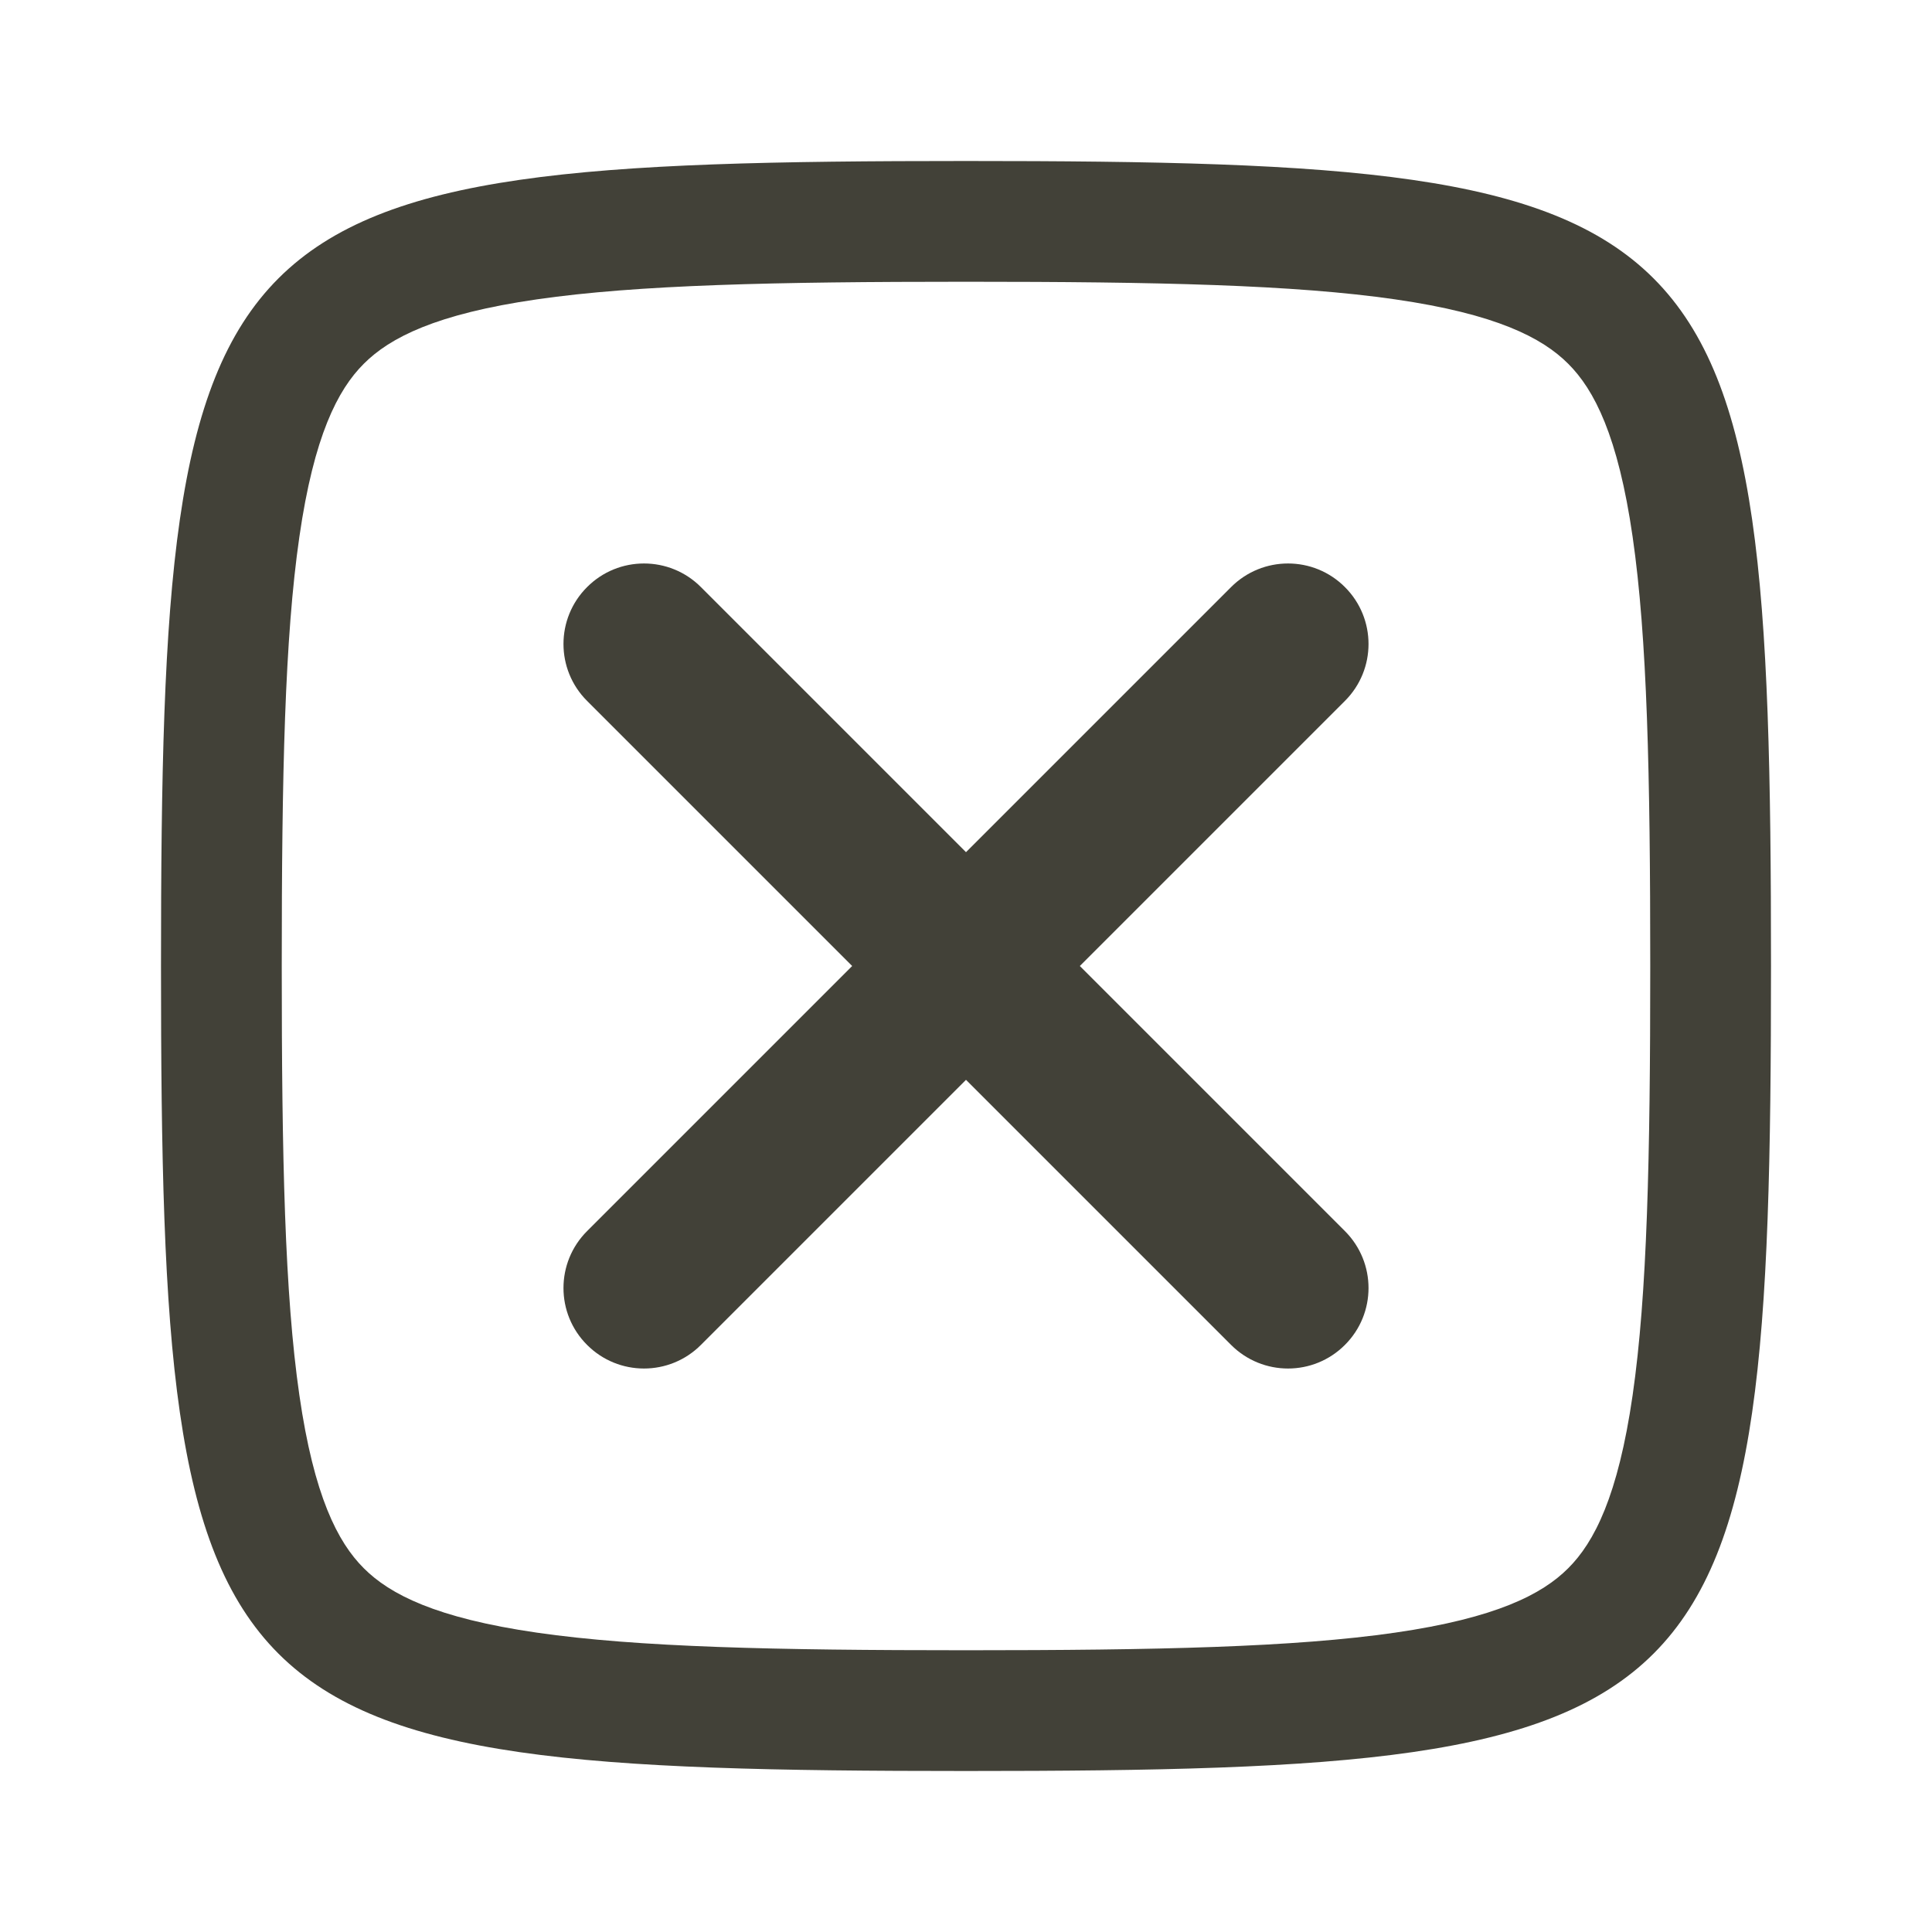
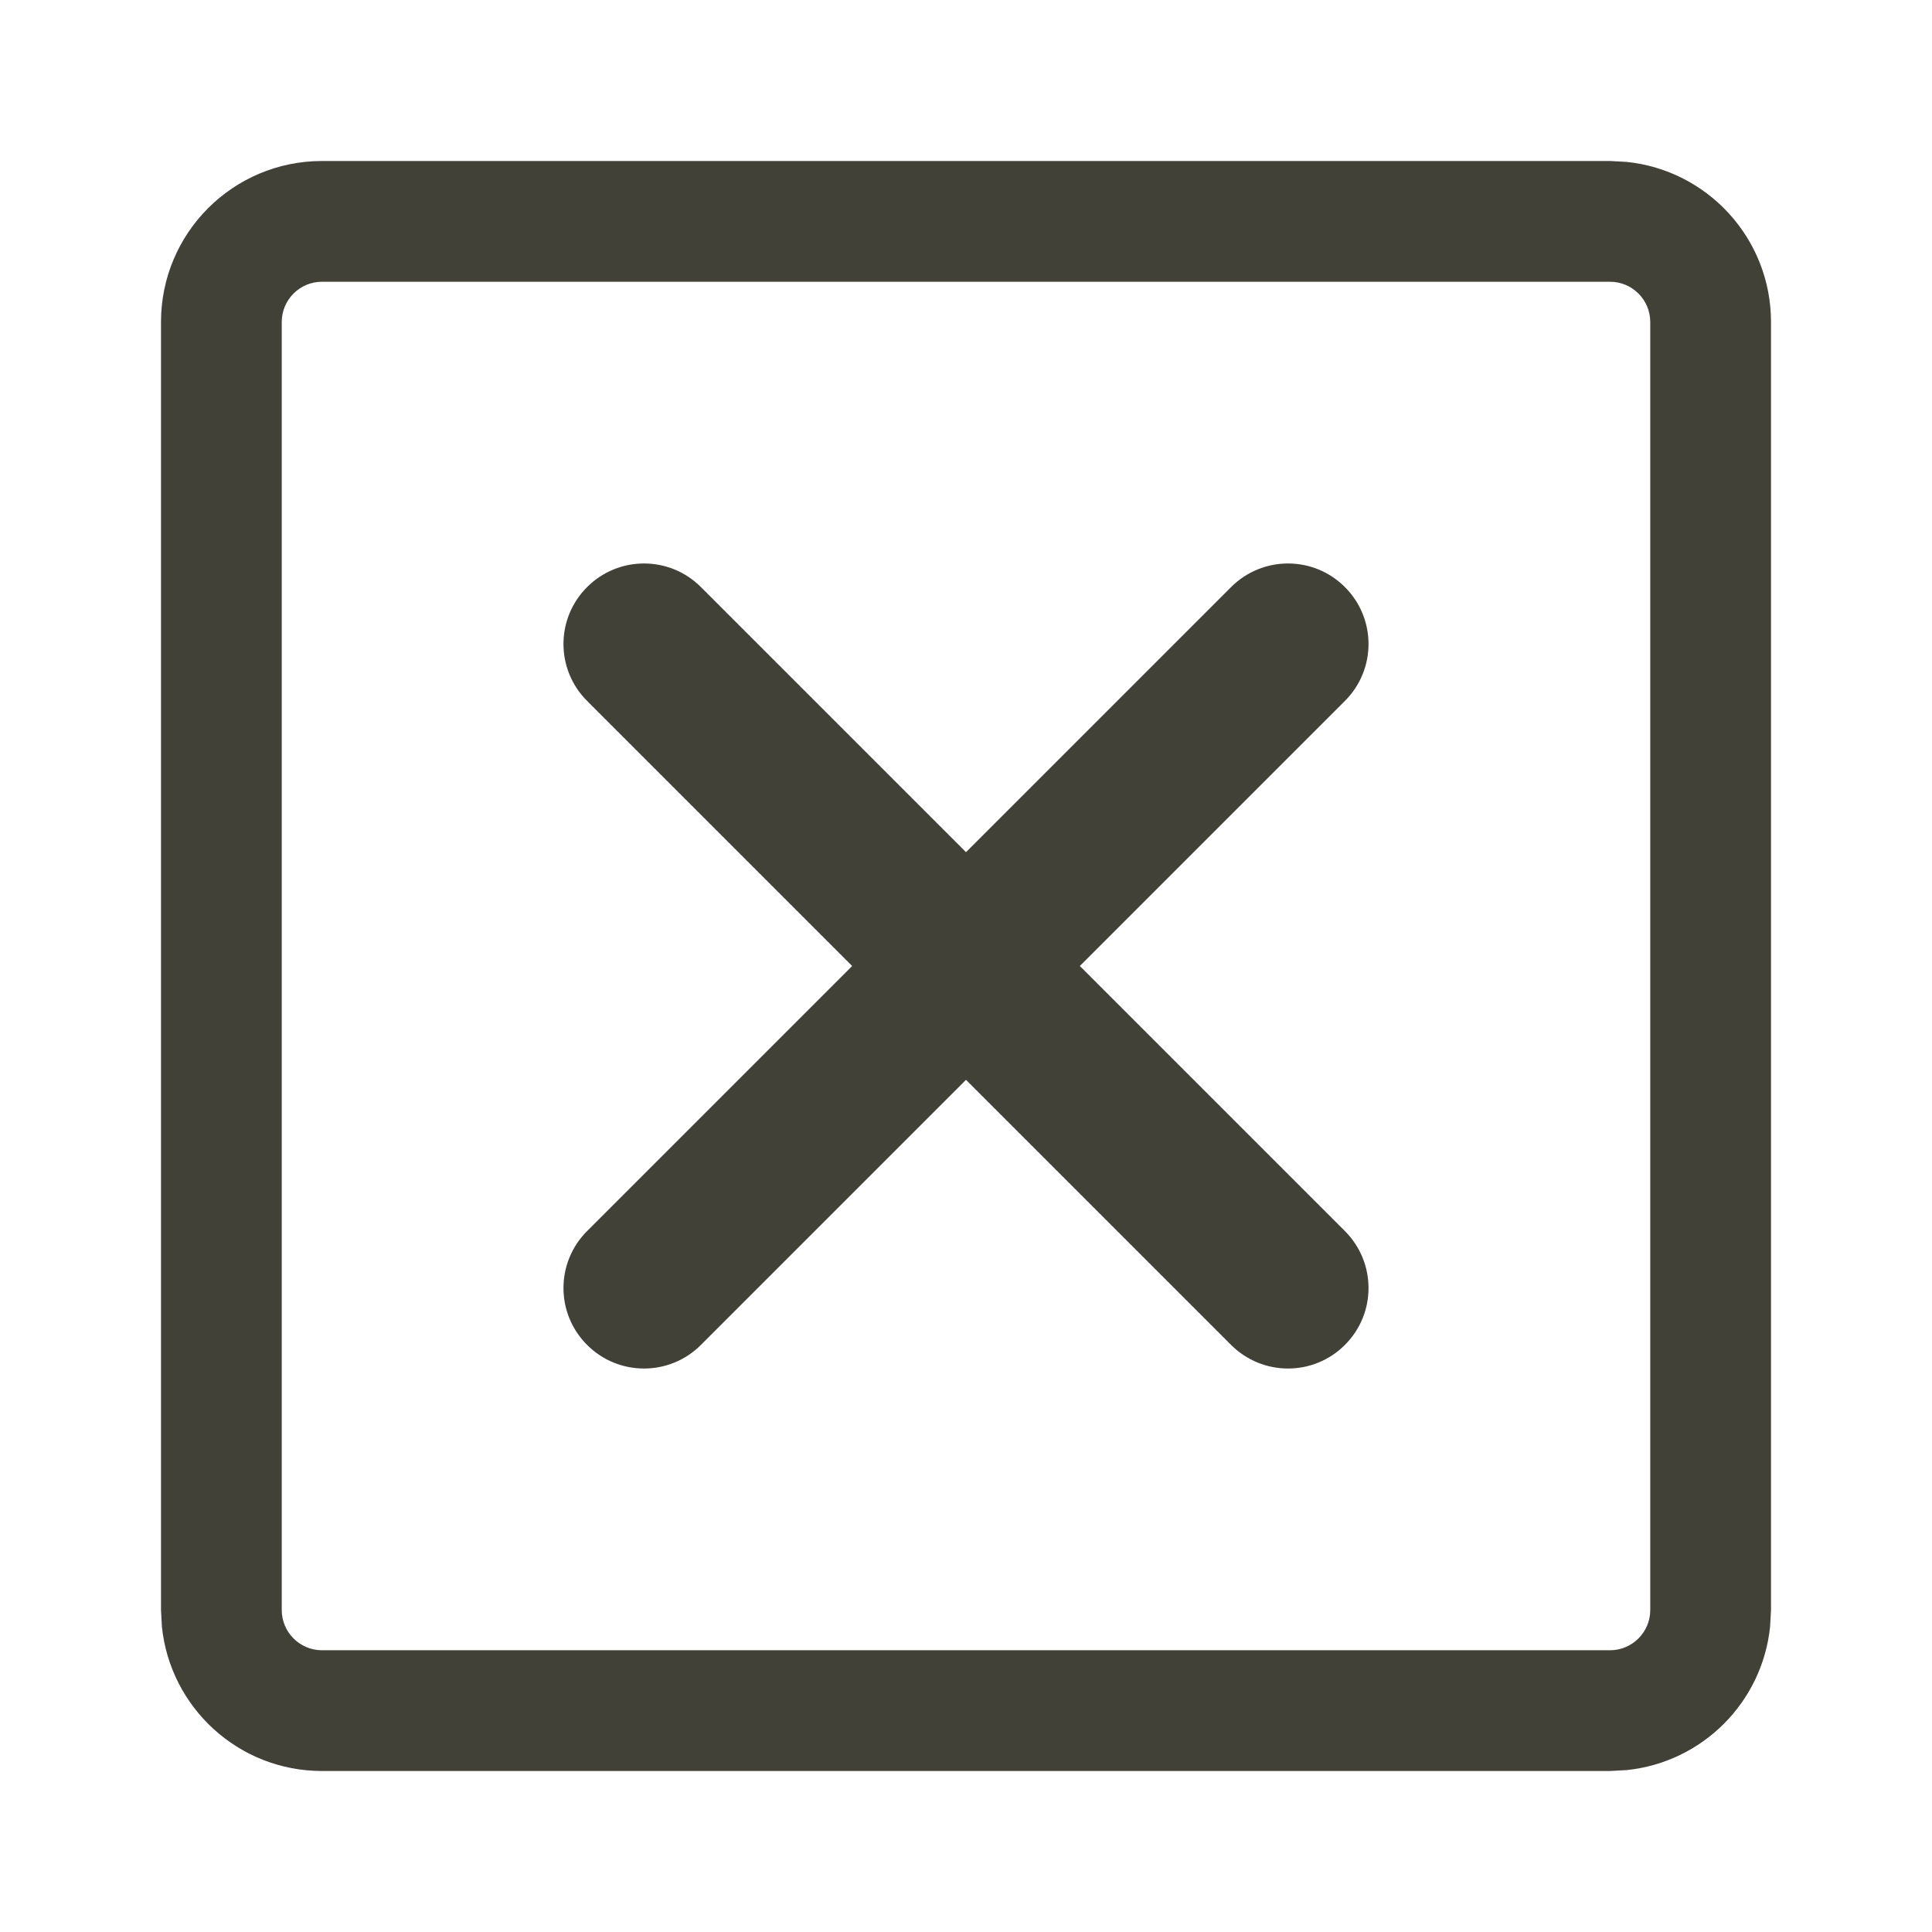
<svg xmlns="http://www.w3.org/2000/svg" width="24" height="24" viewBox="0 0 24 24" fill="none">
  <path d="M15.293 7.293C15.684 6.902 16.317 6.902 16.707 7.293C17.098 7.683 17.098 8.317 16.707 8.707L13.414 12L16.707 15.293C17.098 15.684 17.098 16.317 16.707 16.707C16.317 17.098 15.684 17.098 15.293 16.707L12 13.414L8.707 16.707C8.317 17.098 7.683 17.098 7.293 16.707C6.902 16.317 6.902 15.684 7.293 15.293L10.586 12L7.293 8.707C6.902 8.317 6.902 7.683 7.293 7.293C7.683 6.902 8.317 6.902 8.707 7.293L12 10.586L15.293 7.293Z" fill="#424138" />
-   <path fill-rule="evenodd" clip-rule="evenodd" d="M12 2C21.444 2 22 2.556 22 12C22 21.444 21.444 22 12 22C2.556 22 2 21.444 2 12C2 2.556 2.556 2 12 2ZM12 3.5C9.623 3.5 7.924 3.537 6.668 3.719C5.416 3.9 4.842 4.195 4.519 4.519C4.195 4.842 3.9 5.416 3.719 6.668C3.537 7.924 3.5 9.623 3.5 12C3.5 14.377 3.537 16.076 3.719 17.332C3.9 18.584 4.195 19.158 4.519 19.481C4.842 19.805 5.416 20.1 6.668 20.281C7.924 20.463 9.623 20.5 12 20.5C14.377 20.5 16.076 20.463 17.332 20.281C18.584 20.1 19.158 19.805 19.481 19.481C19.805 19.158 20.1 18.584 20.281 17.332C20.463 16.076 20.5 14.377 20.5 12C20.5 9.623 20.463 7.924 20.281 6.668C20.1 5.416 19.805 4.842 19.481 4.519C19.158 4.195 18.584 3.9 17.332 3.719C16.076 3.537 14.377 3.5 12 3.5Z" fill="#424138" />
+   <path fill-rule="evenodd" clip-rule="evenodd" d="M20.204 2.011C21.213 2.113 22 2.964 22 4V20L21.989 20.204C21.894 21.146 21.146 21.894 20.204 21.989L20 22H4C2.964 22 2.113 21.213 2.011 20.204L2 20V4C2 2.895 2.895 2 4 2H20L20.204 2.011ZM4 3.5C3.724 3.5 3.5 3.724 3.5 4V20C3.5 20.276 3.724 20.5 4 20.5H20C20.276 20.5 20.5 20.276 20.5 20V4C20.5 3.724 20.276 3.5 20 3.5H4Z" fill="#424138" />
</svg>
